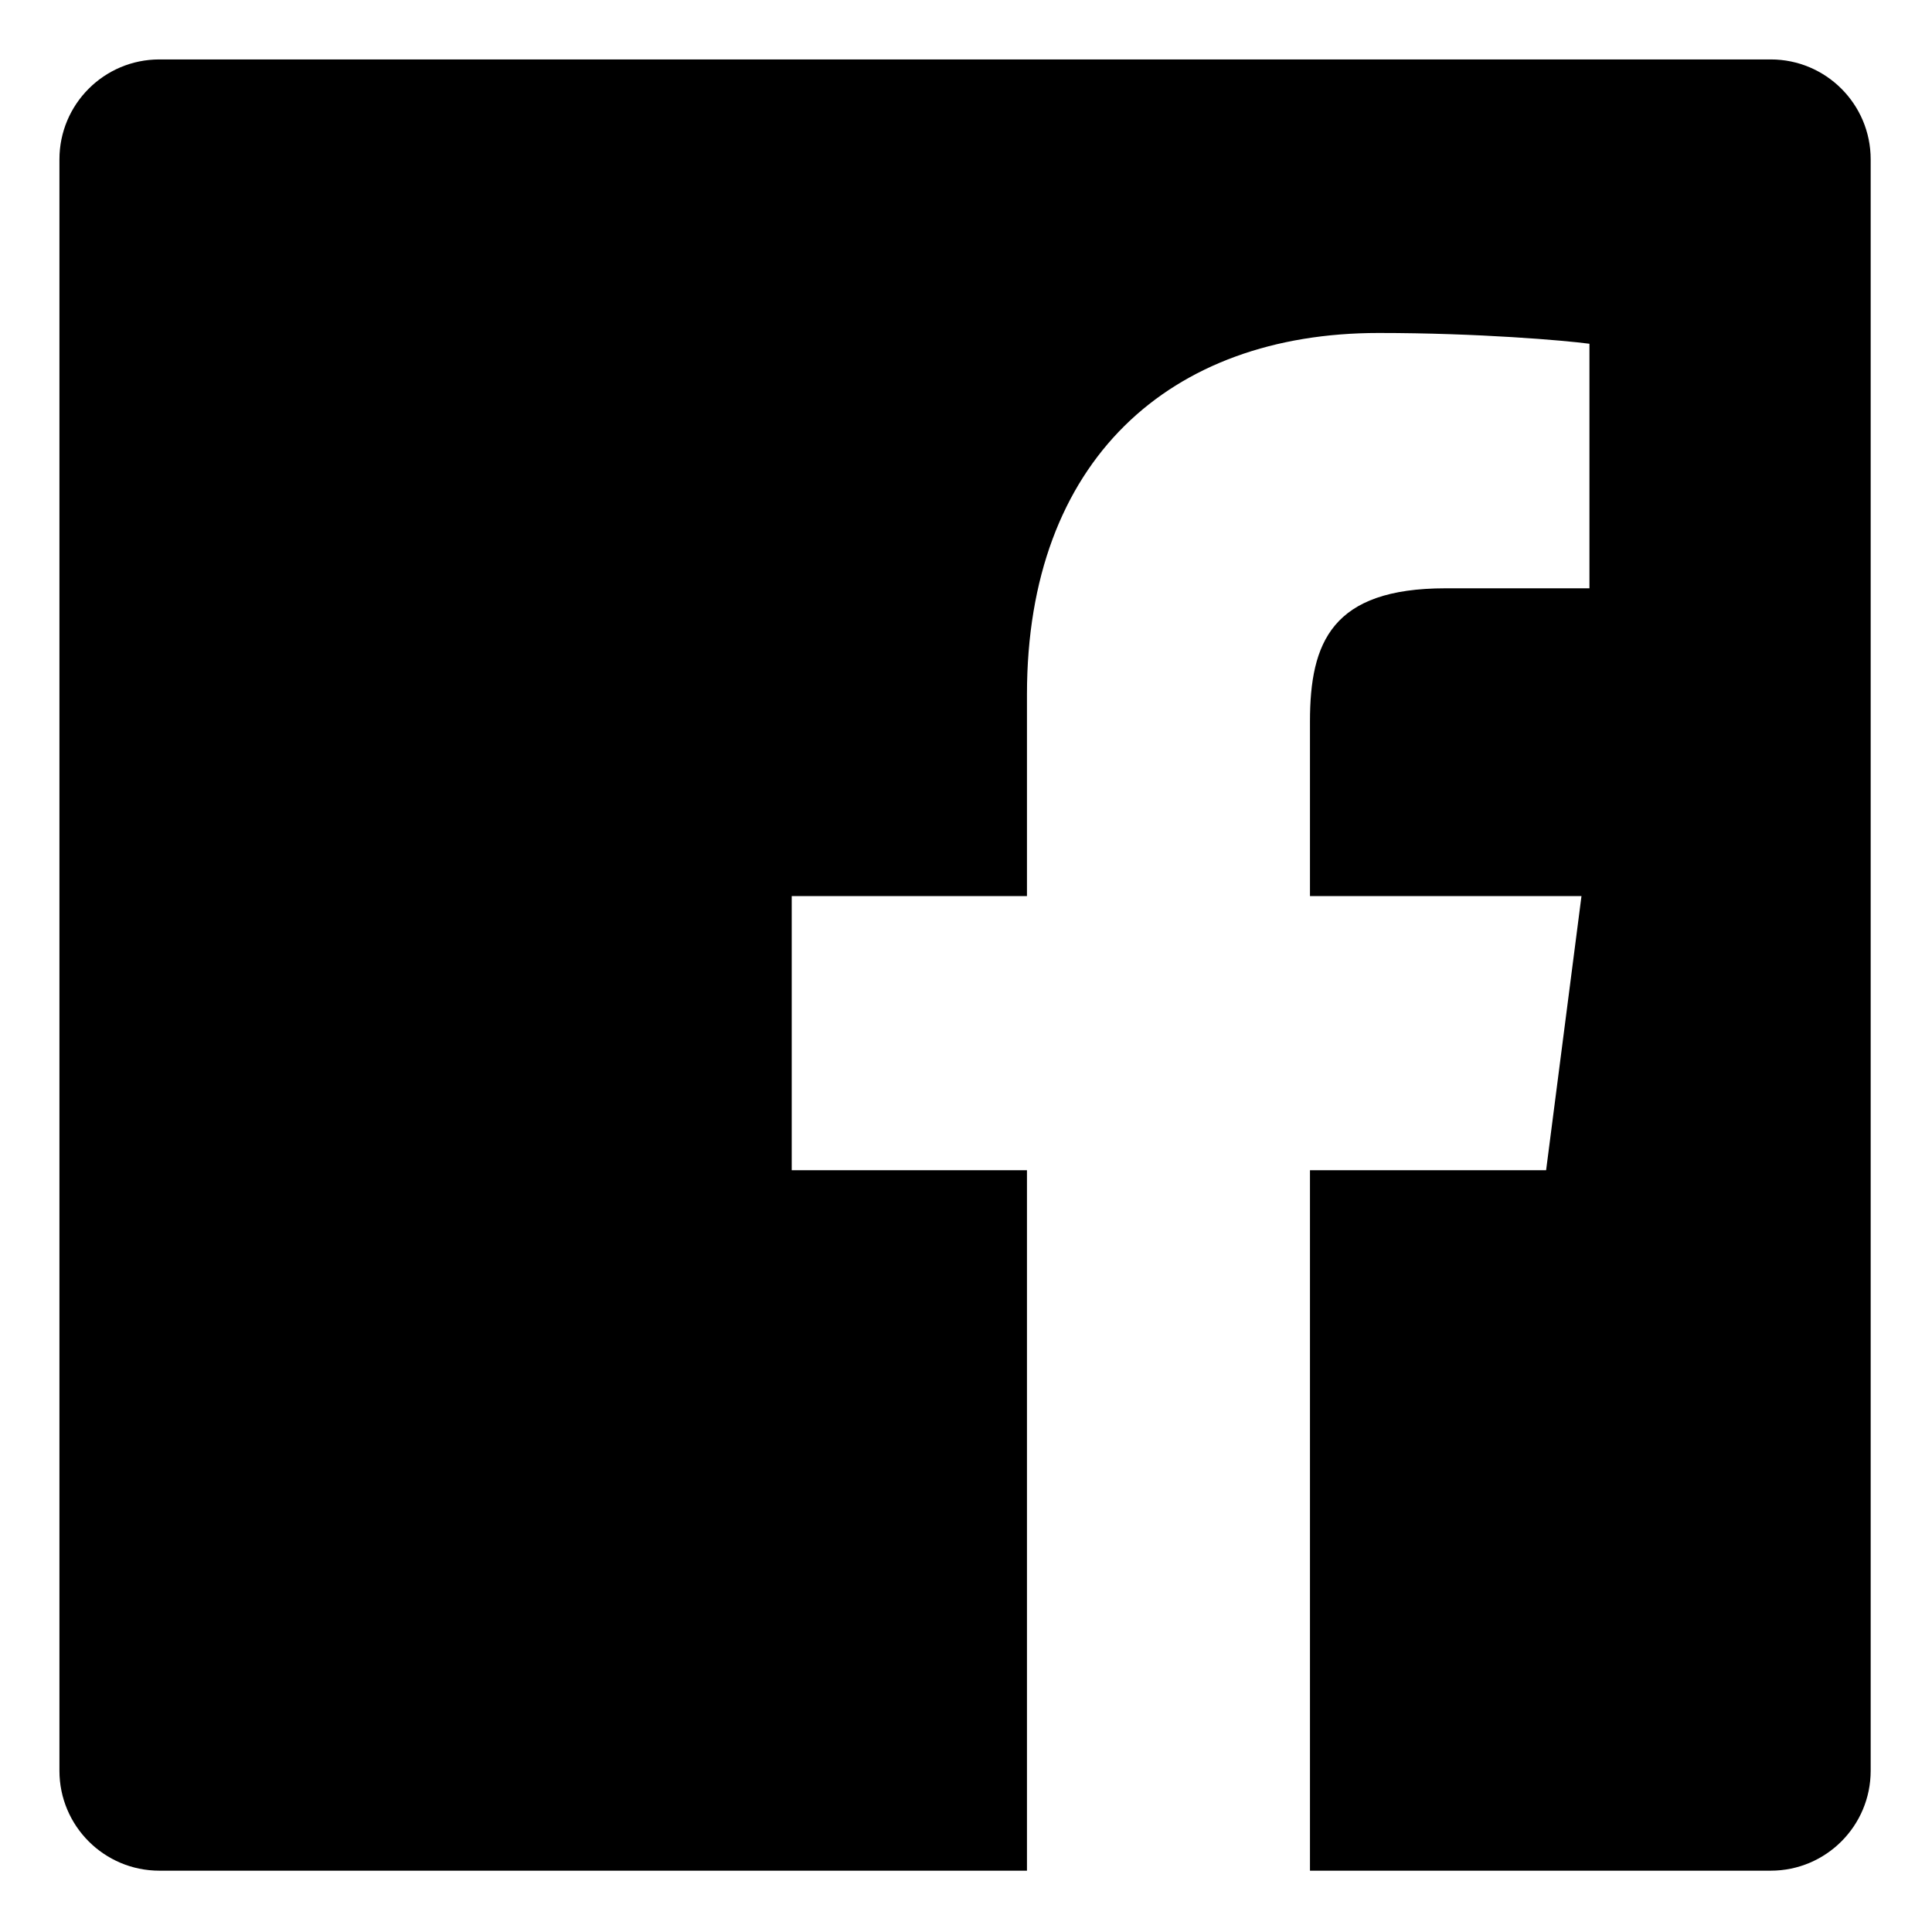
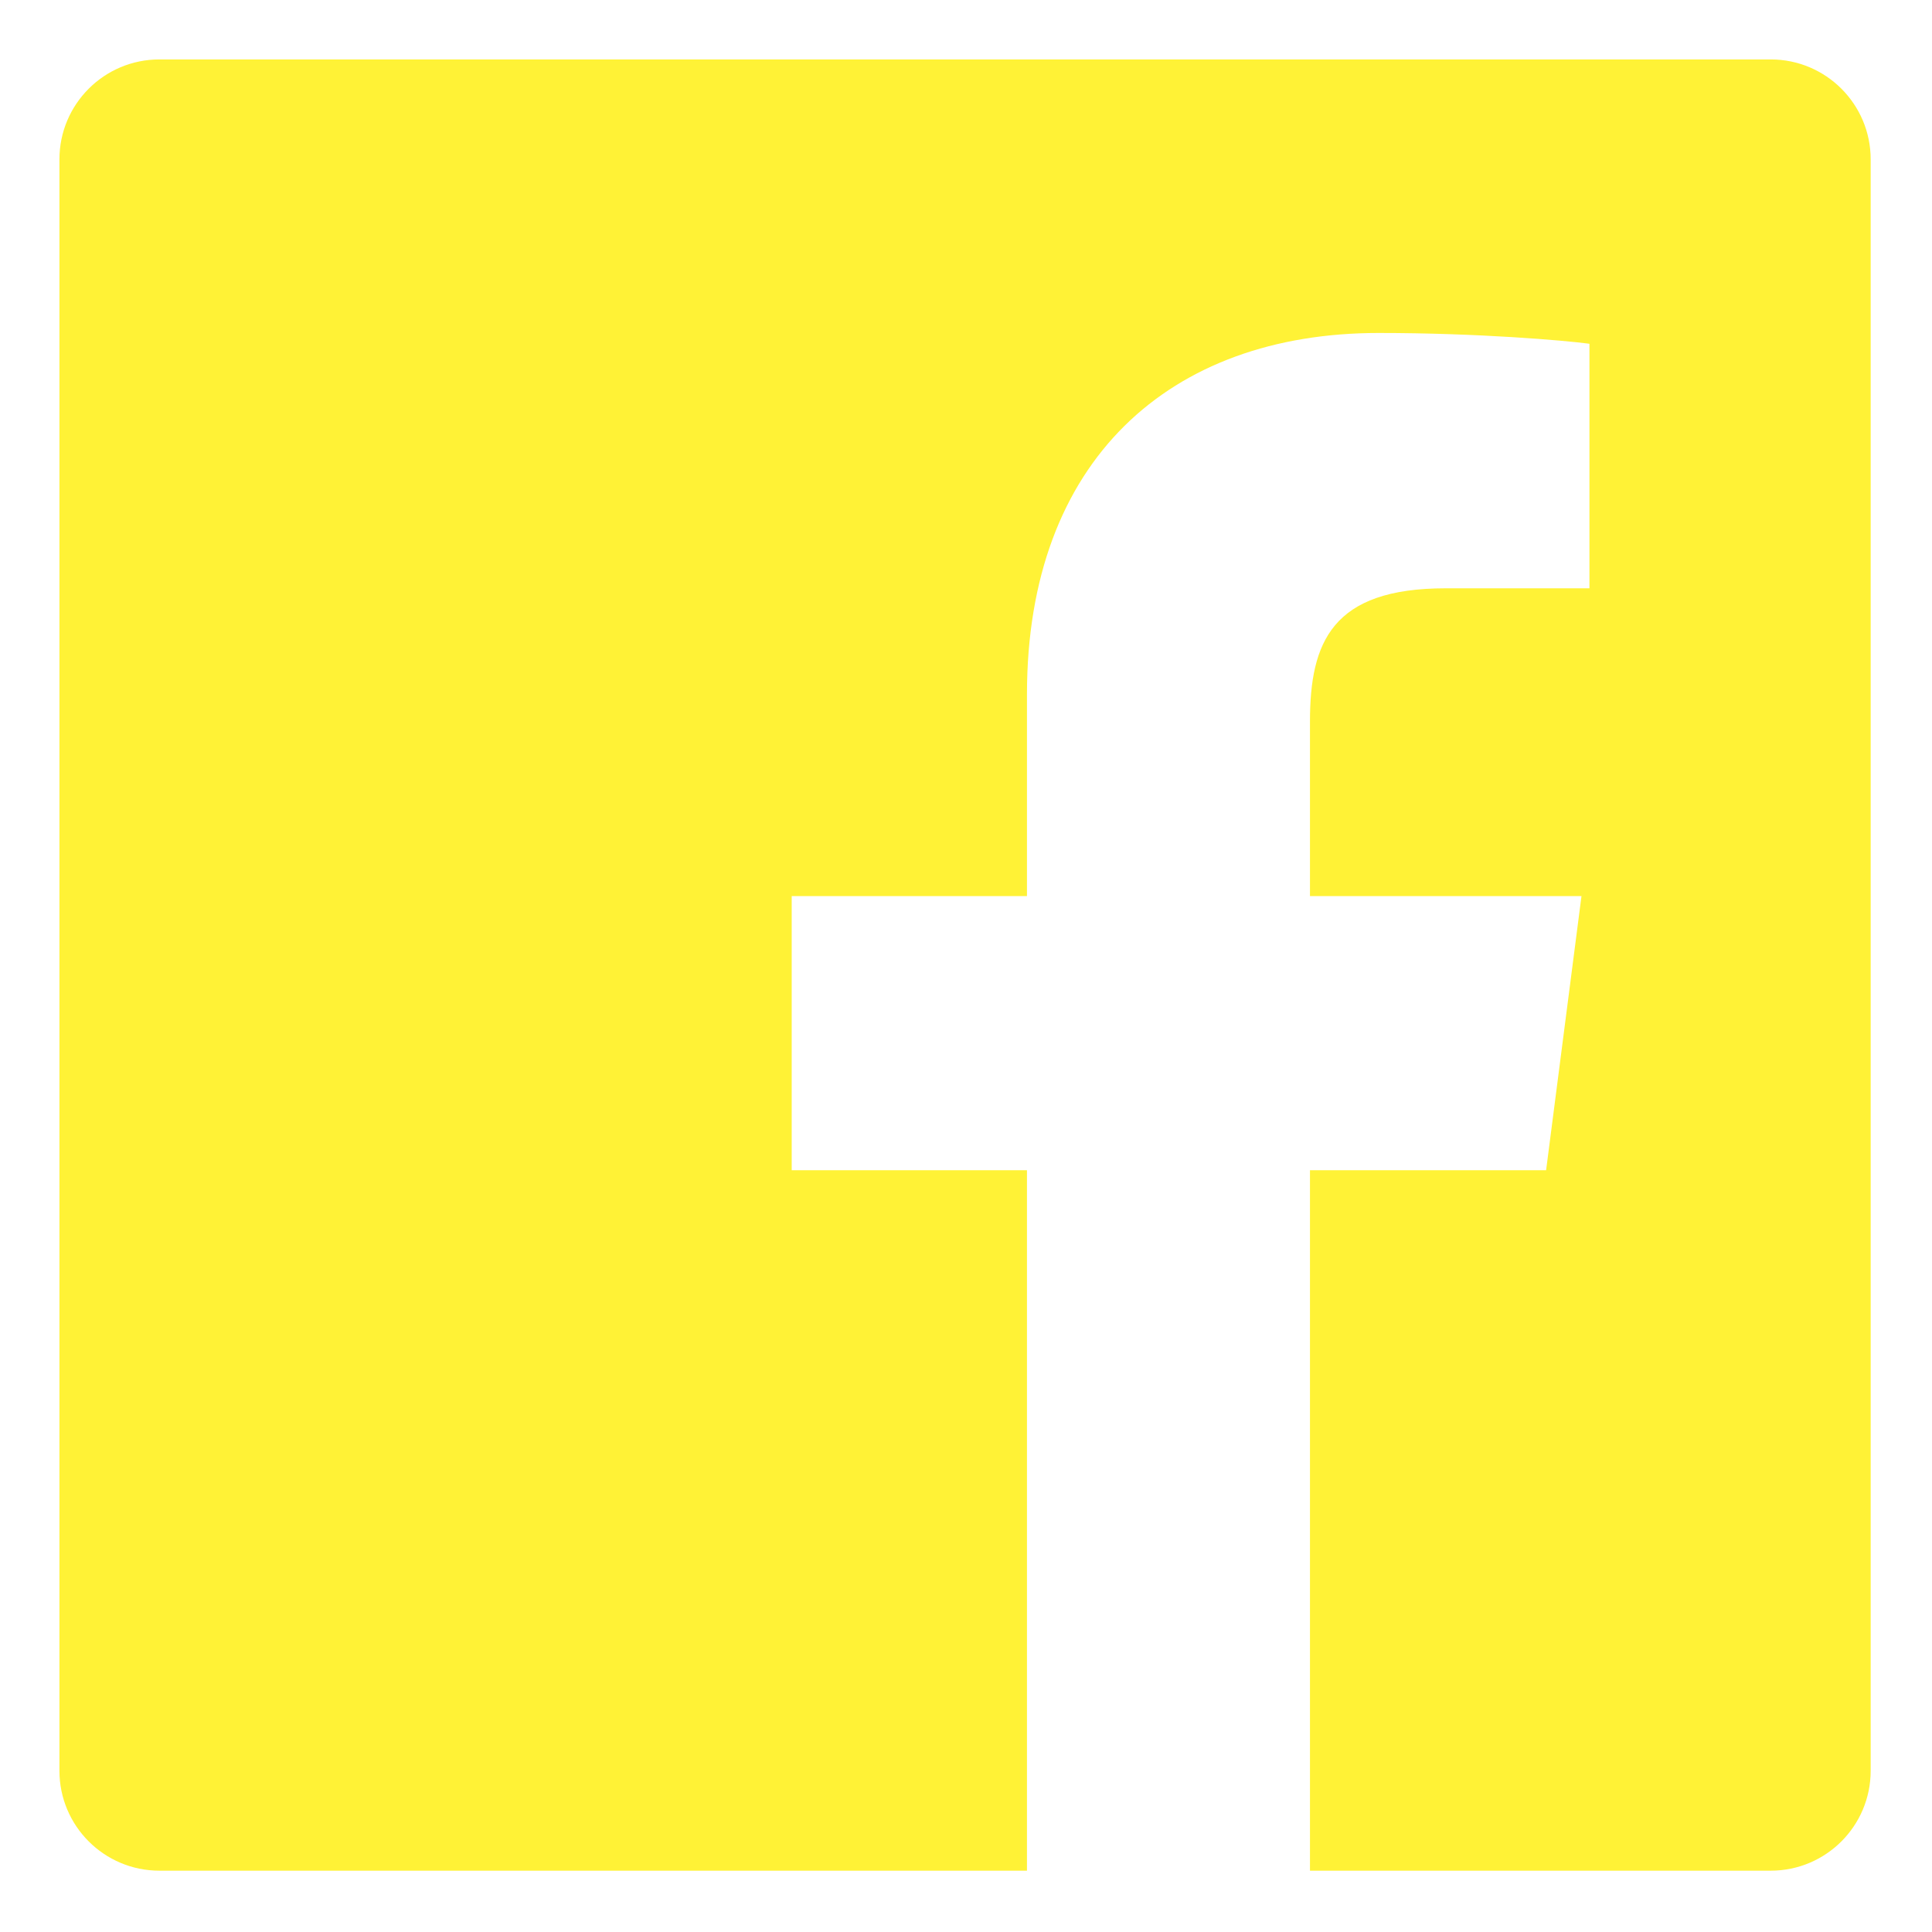
<svg xmlns="http://www.w3.org/2000/svg" height="682.667pt" viewBox="-21 -21 682.667 682.667" width="682.667pt">
-   <path d="m604.672 0h-569.375c-19.496.012-35.301 15.824-35.297 35.328v569.375c.012 19.496 15.824 35.301 35.328 35.297h306.547v-247.5h-83.125v-96.875h83.125v-71.293c0-82.676 50.473-127.676 124.223-127.676 35.324 0 65.68 2.633 74.527 3.809v86.41h-50.855c-40.125 0-47.895 19.066-47.895 47.051v61.699h95.938l-12.5 96.875h-83.438v247.5h162.797c19.508.004 35.324-15.805 35.328-35.312 0-.004 0-.008 0-.016v-569.375c-.008-19.496-15.824-35.301-35.328-35.297zm0 0" />
+   <path fill="#fff236" d="m604.672 0h-569.375c-19.496.012-35.301 15.824-35.297 35.328v569.375c.012 19.496 15.824 35.301 35.328 35.297h306.547v-247.5h-83.125v-96.875h83.125v-71.293c0-82.676 50.473-127.676 124.223-127.676 35.324 0 65.68 2.633 74.527 3.809v86.41h-50.855c-40.125 0-47.895 19.066-47.895 47.051v61.699h95.938l-12.5 96.875h-83.438v247.5h162.797c19.508.004 35.324-15.805 35.328-35.312 0-.004 0-.008 0-.016v-569.375c-.008-19.496-15.824-35.301-35.328-35.297zm0 0" />
</svg>
